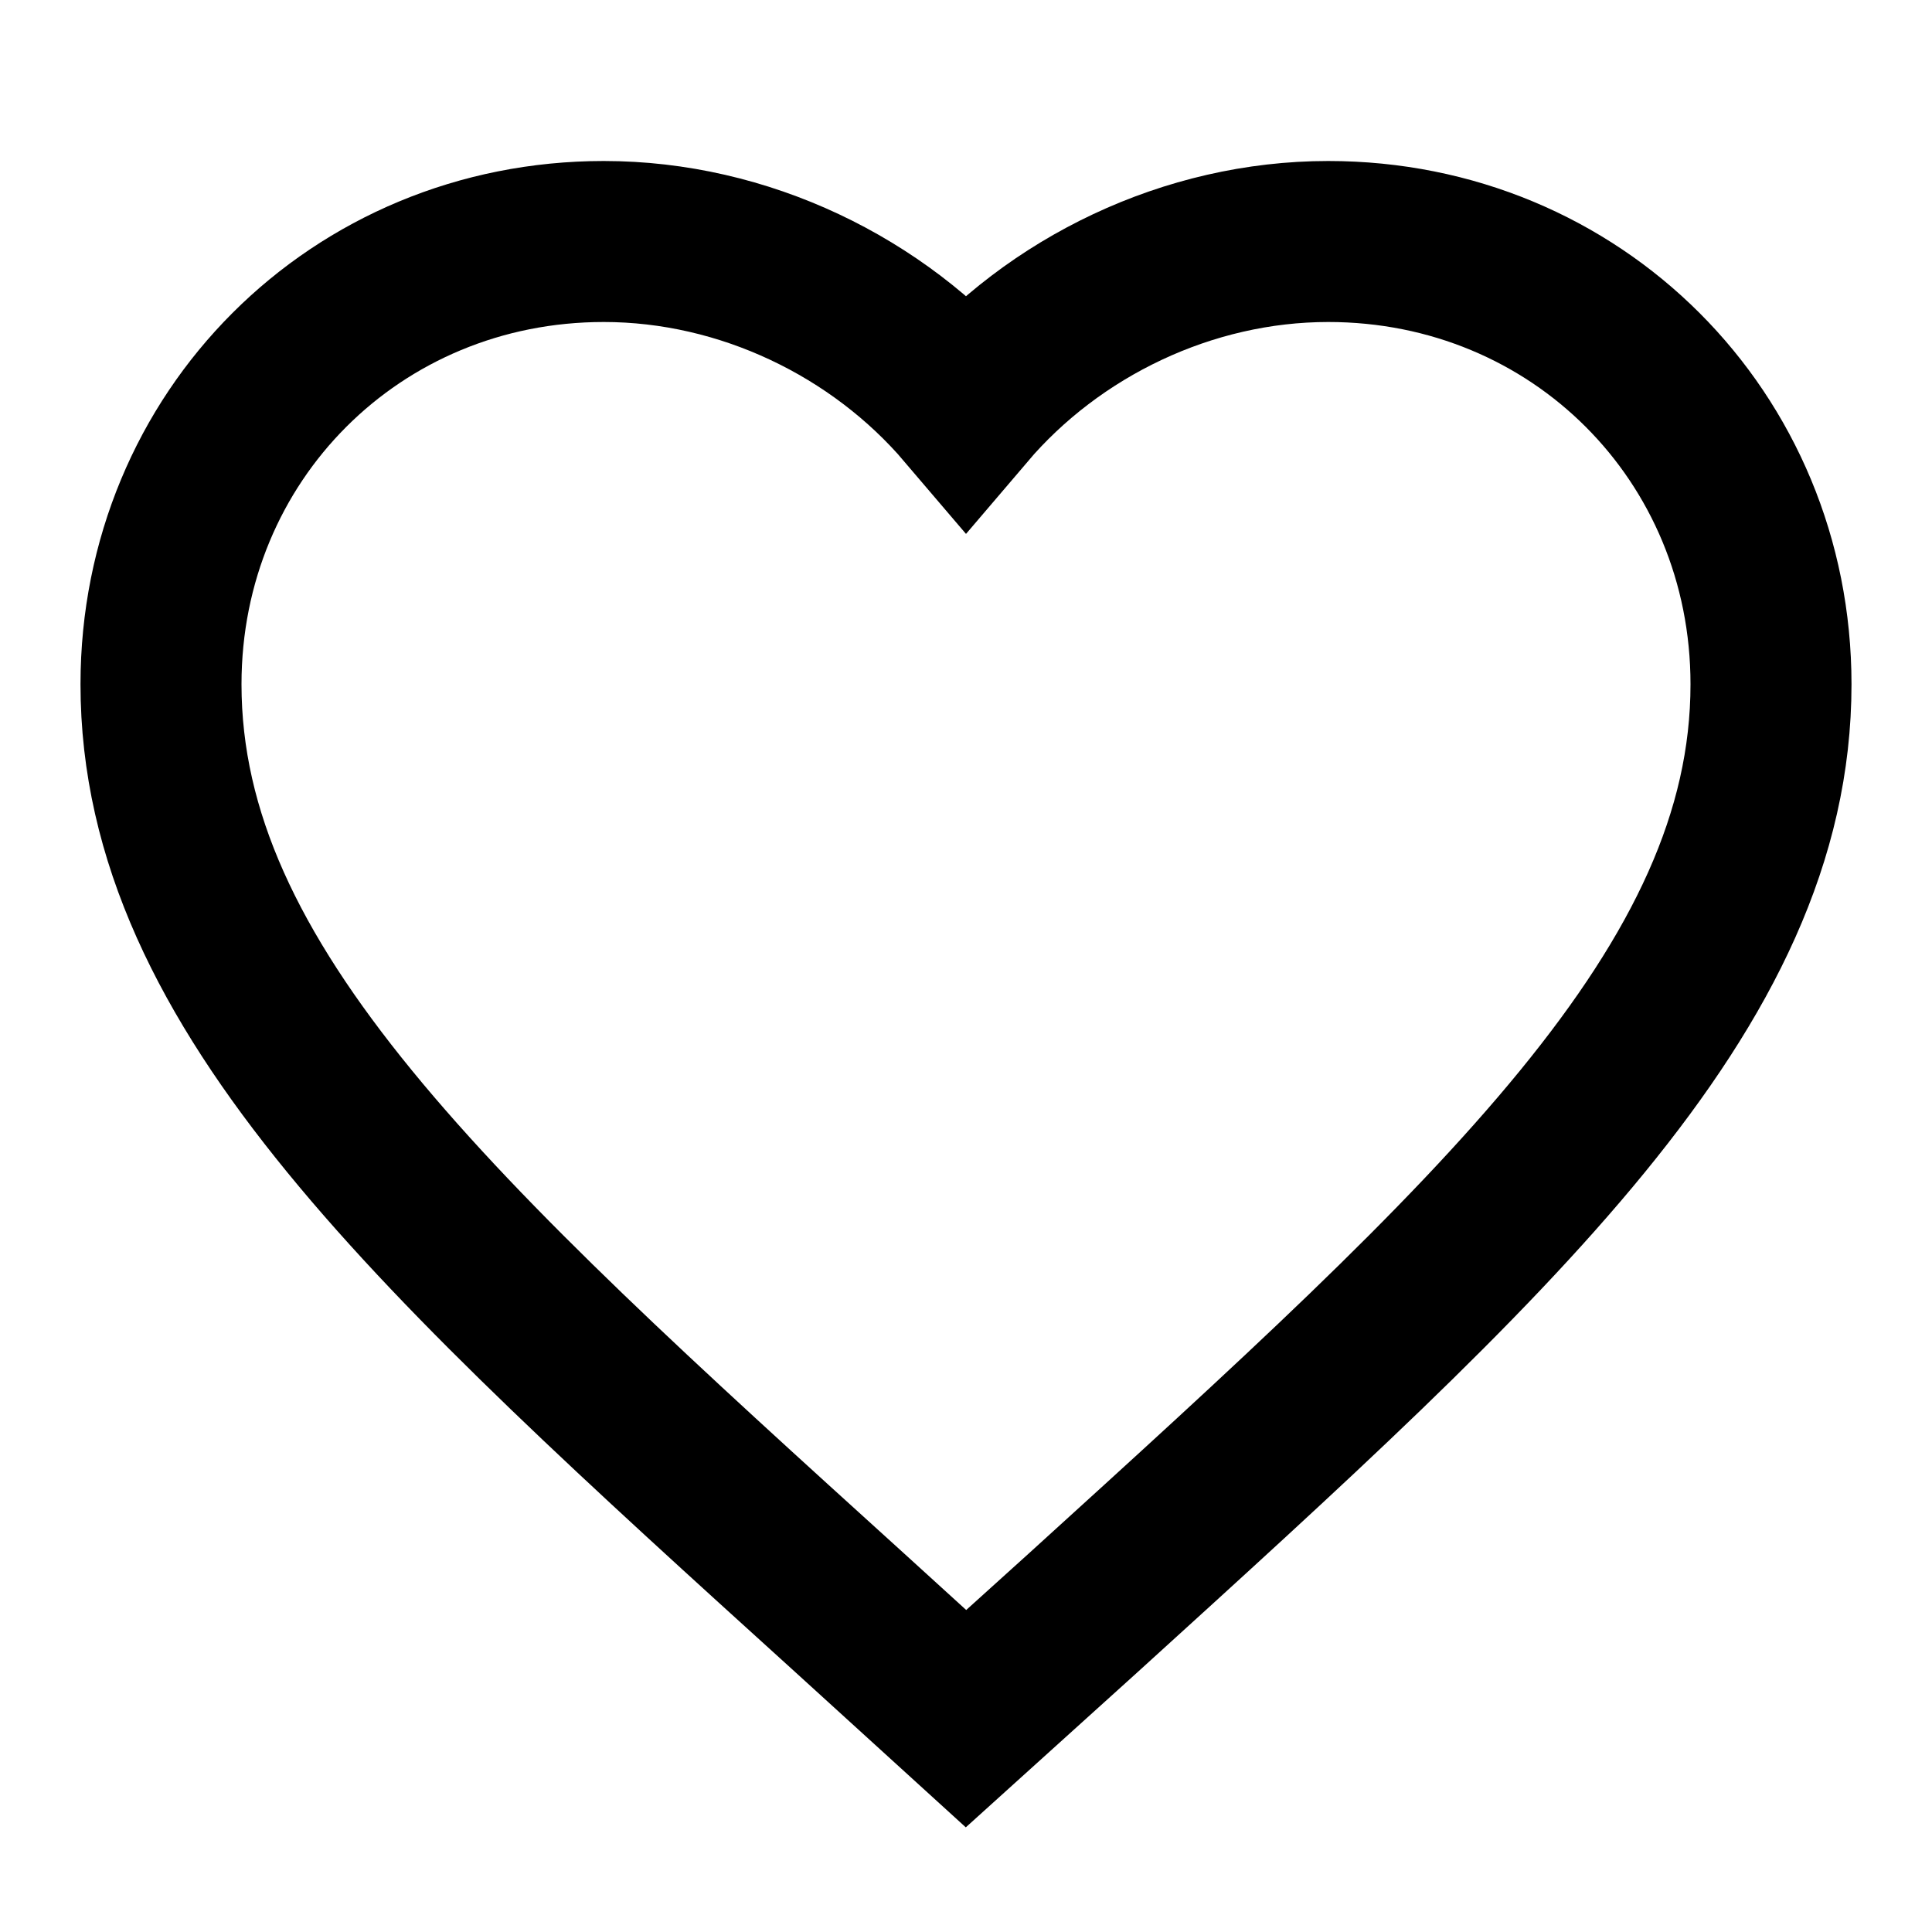
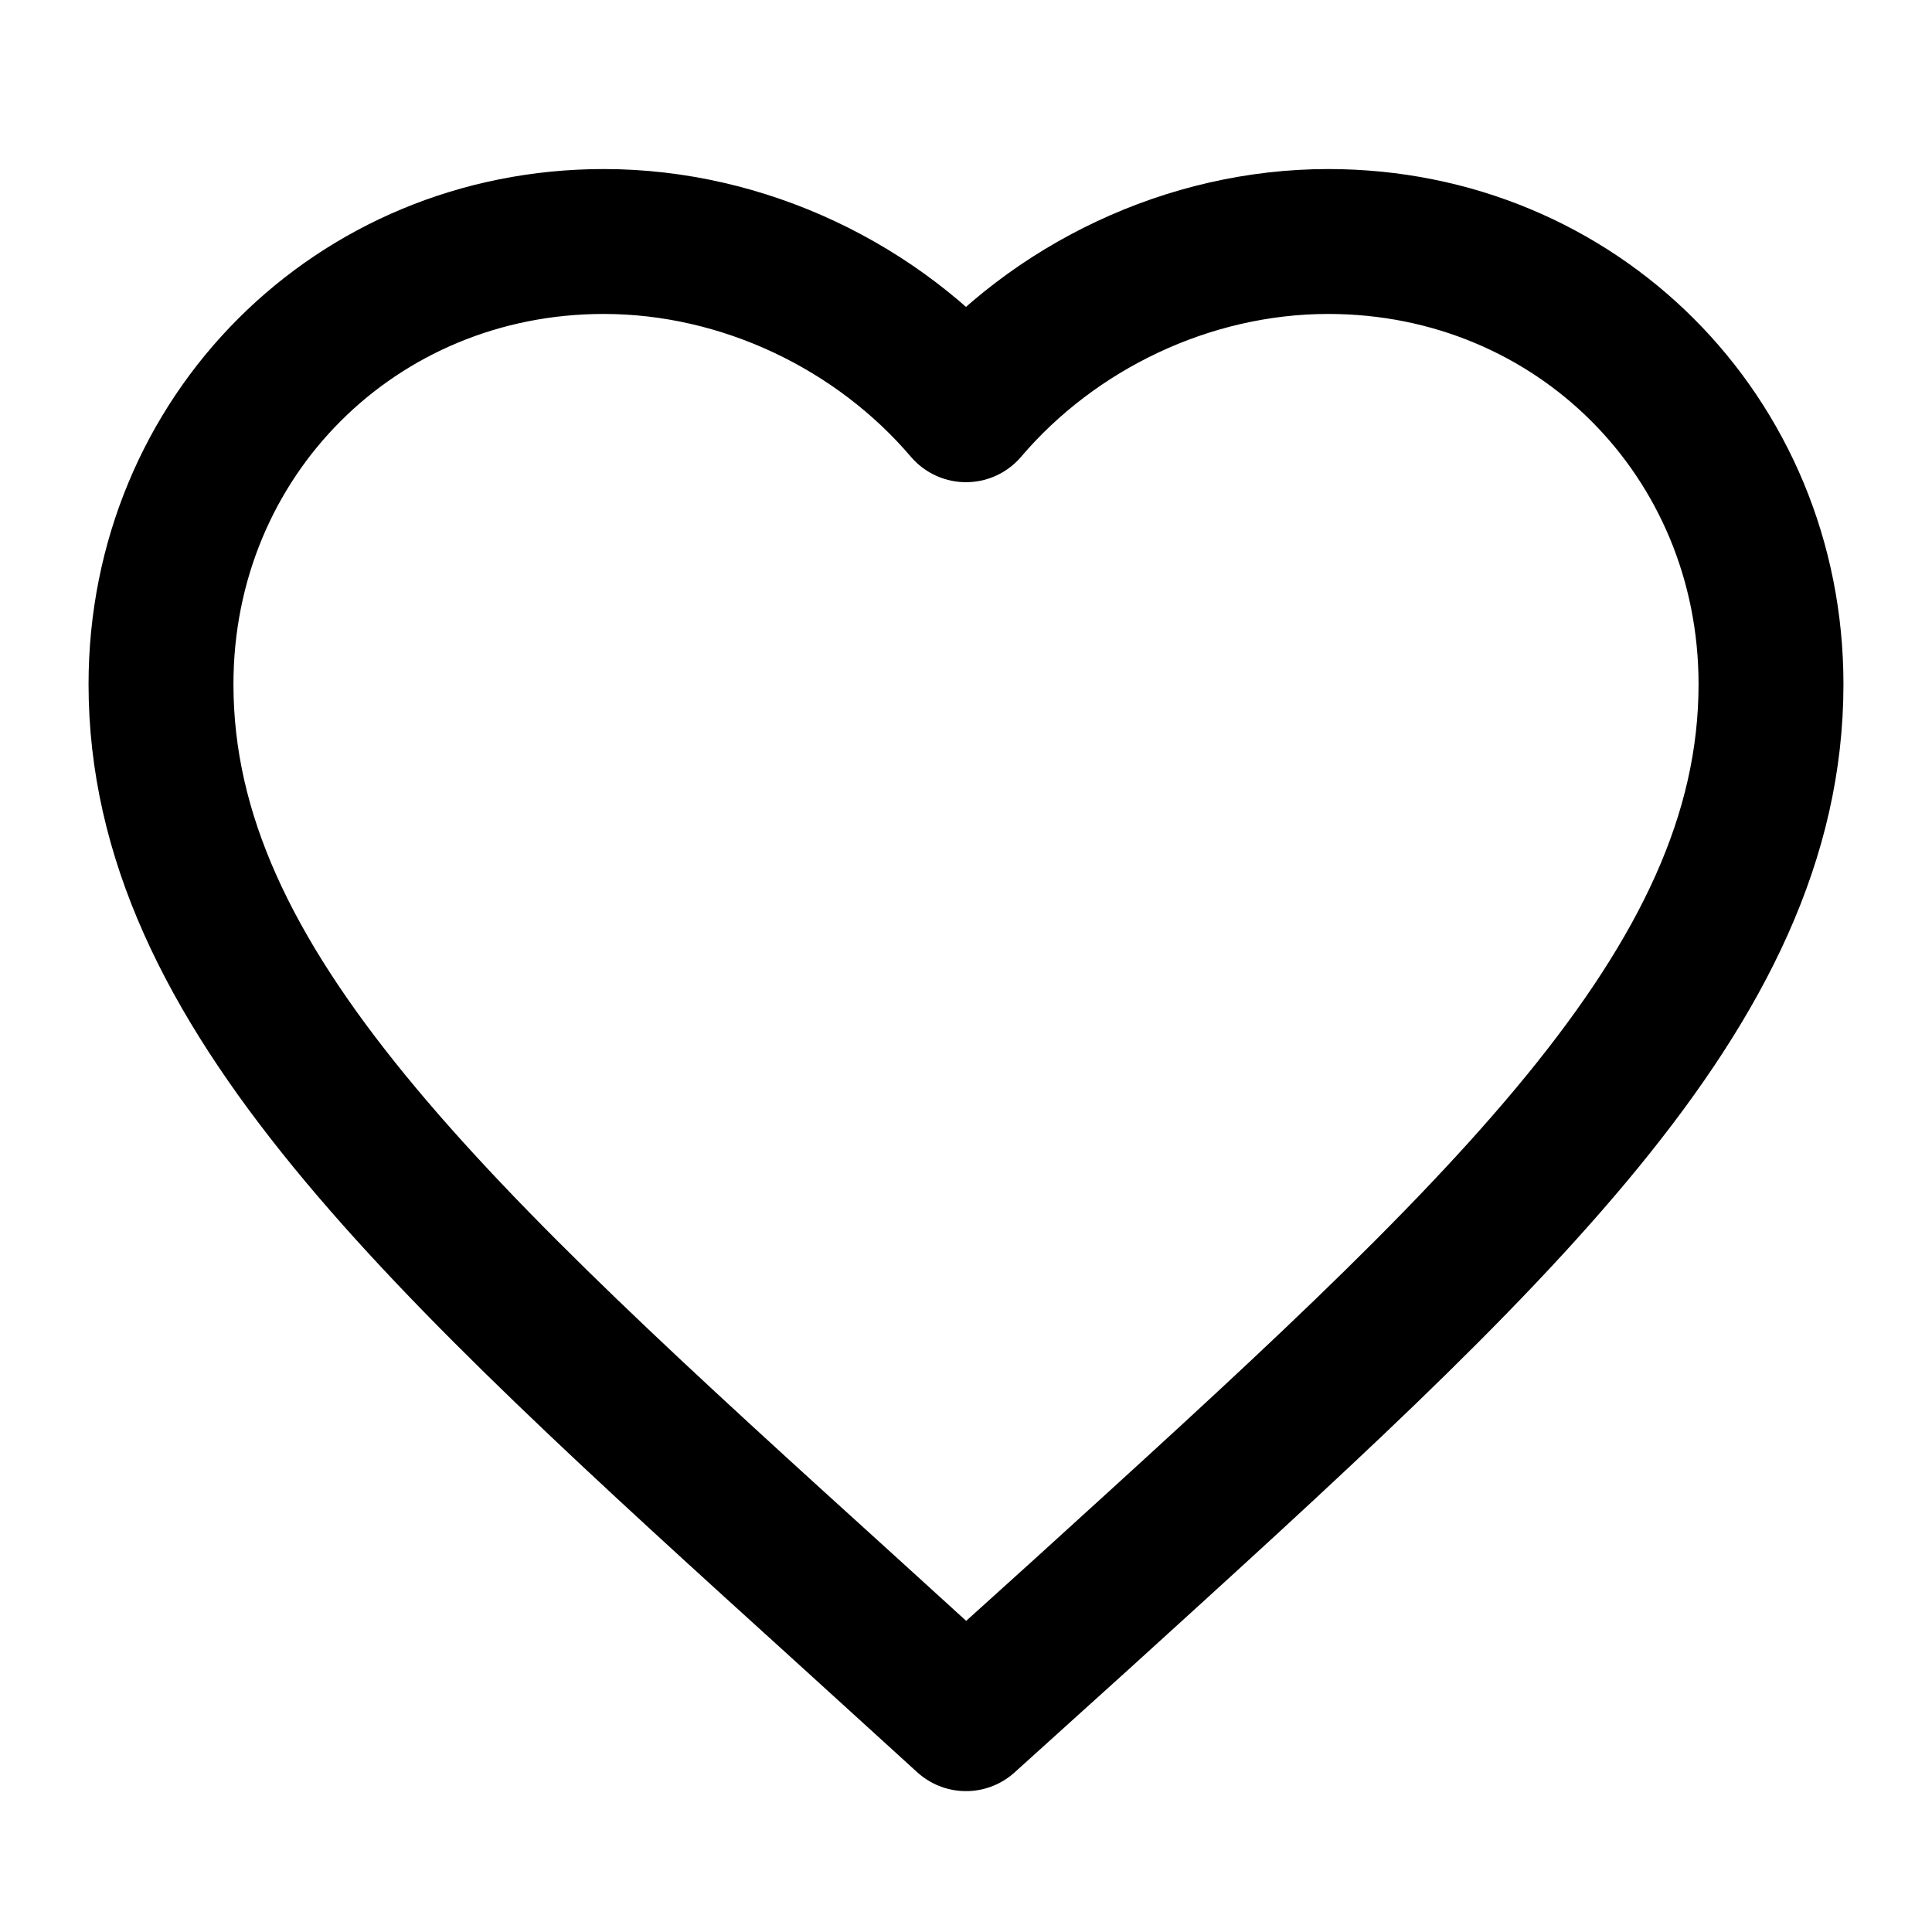
<svg xmlns="http://www.w3.org/2000/svg" viewBox="0 0 24 24" fill="none">
-   <path d="M12 21.35l-1.45-1.32C5.4 15.36 2 12.28 2 8.5 2 5.42 4.42 3 7.5 3c1.74 0 3.41.81 4.5 2.09C13.09 3.81 14.76 3 16.5 3 19.58 3 22 5.42 22 8.5c0 3.78-3.4 6.86-8.55 11.54L12 21.35z" stroke="currentColor" stroke-width="2" fill="none" />
+   <path d="M12 21.35L10.55 20.03C5.4 15.36 2 12.28 2 8.5C2 5.42 4.42 3 7.5 3C9.24 3 10.91 3.81 12 5.09C13.09 3.81 14.76 3 16.5 3C19.58 3 22 5.42 22 8.5C22 12.28 18.6 15.36 13.45 20.04L12 21.35Z" stroke="currentColor" stroke-width="1.8" stroke-linecap="round" stroke-linejoin="round" />
</svg>
